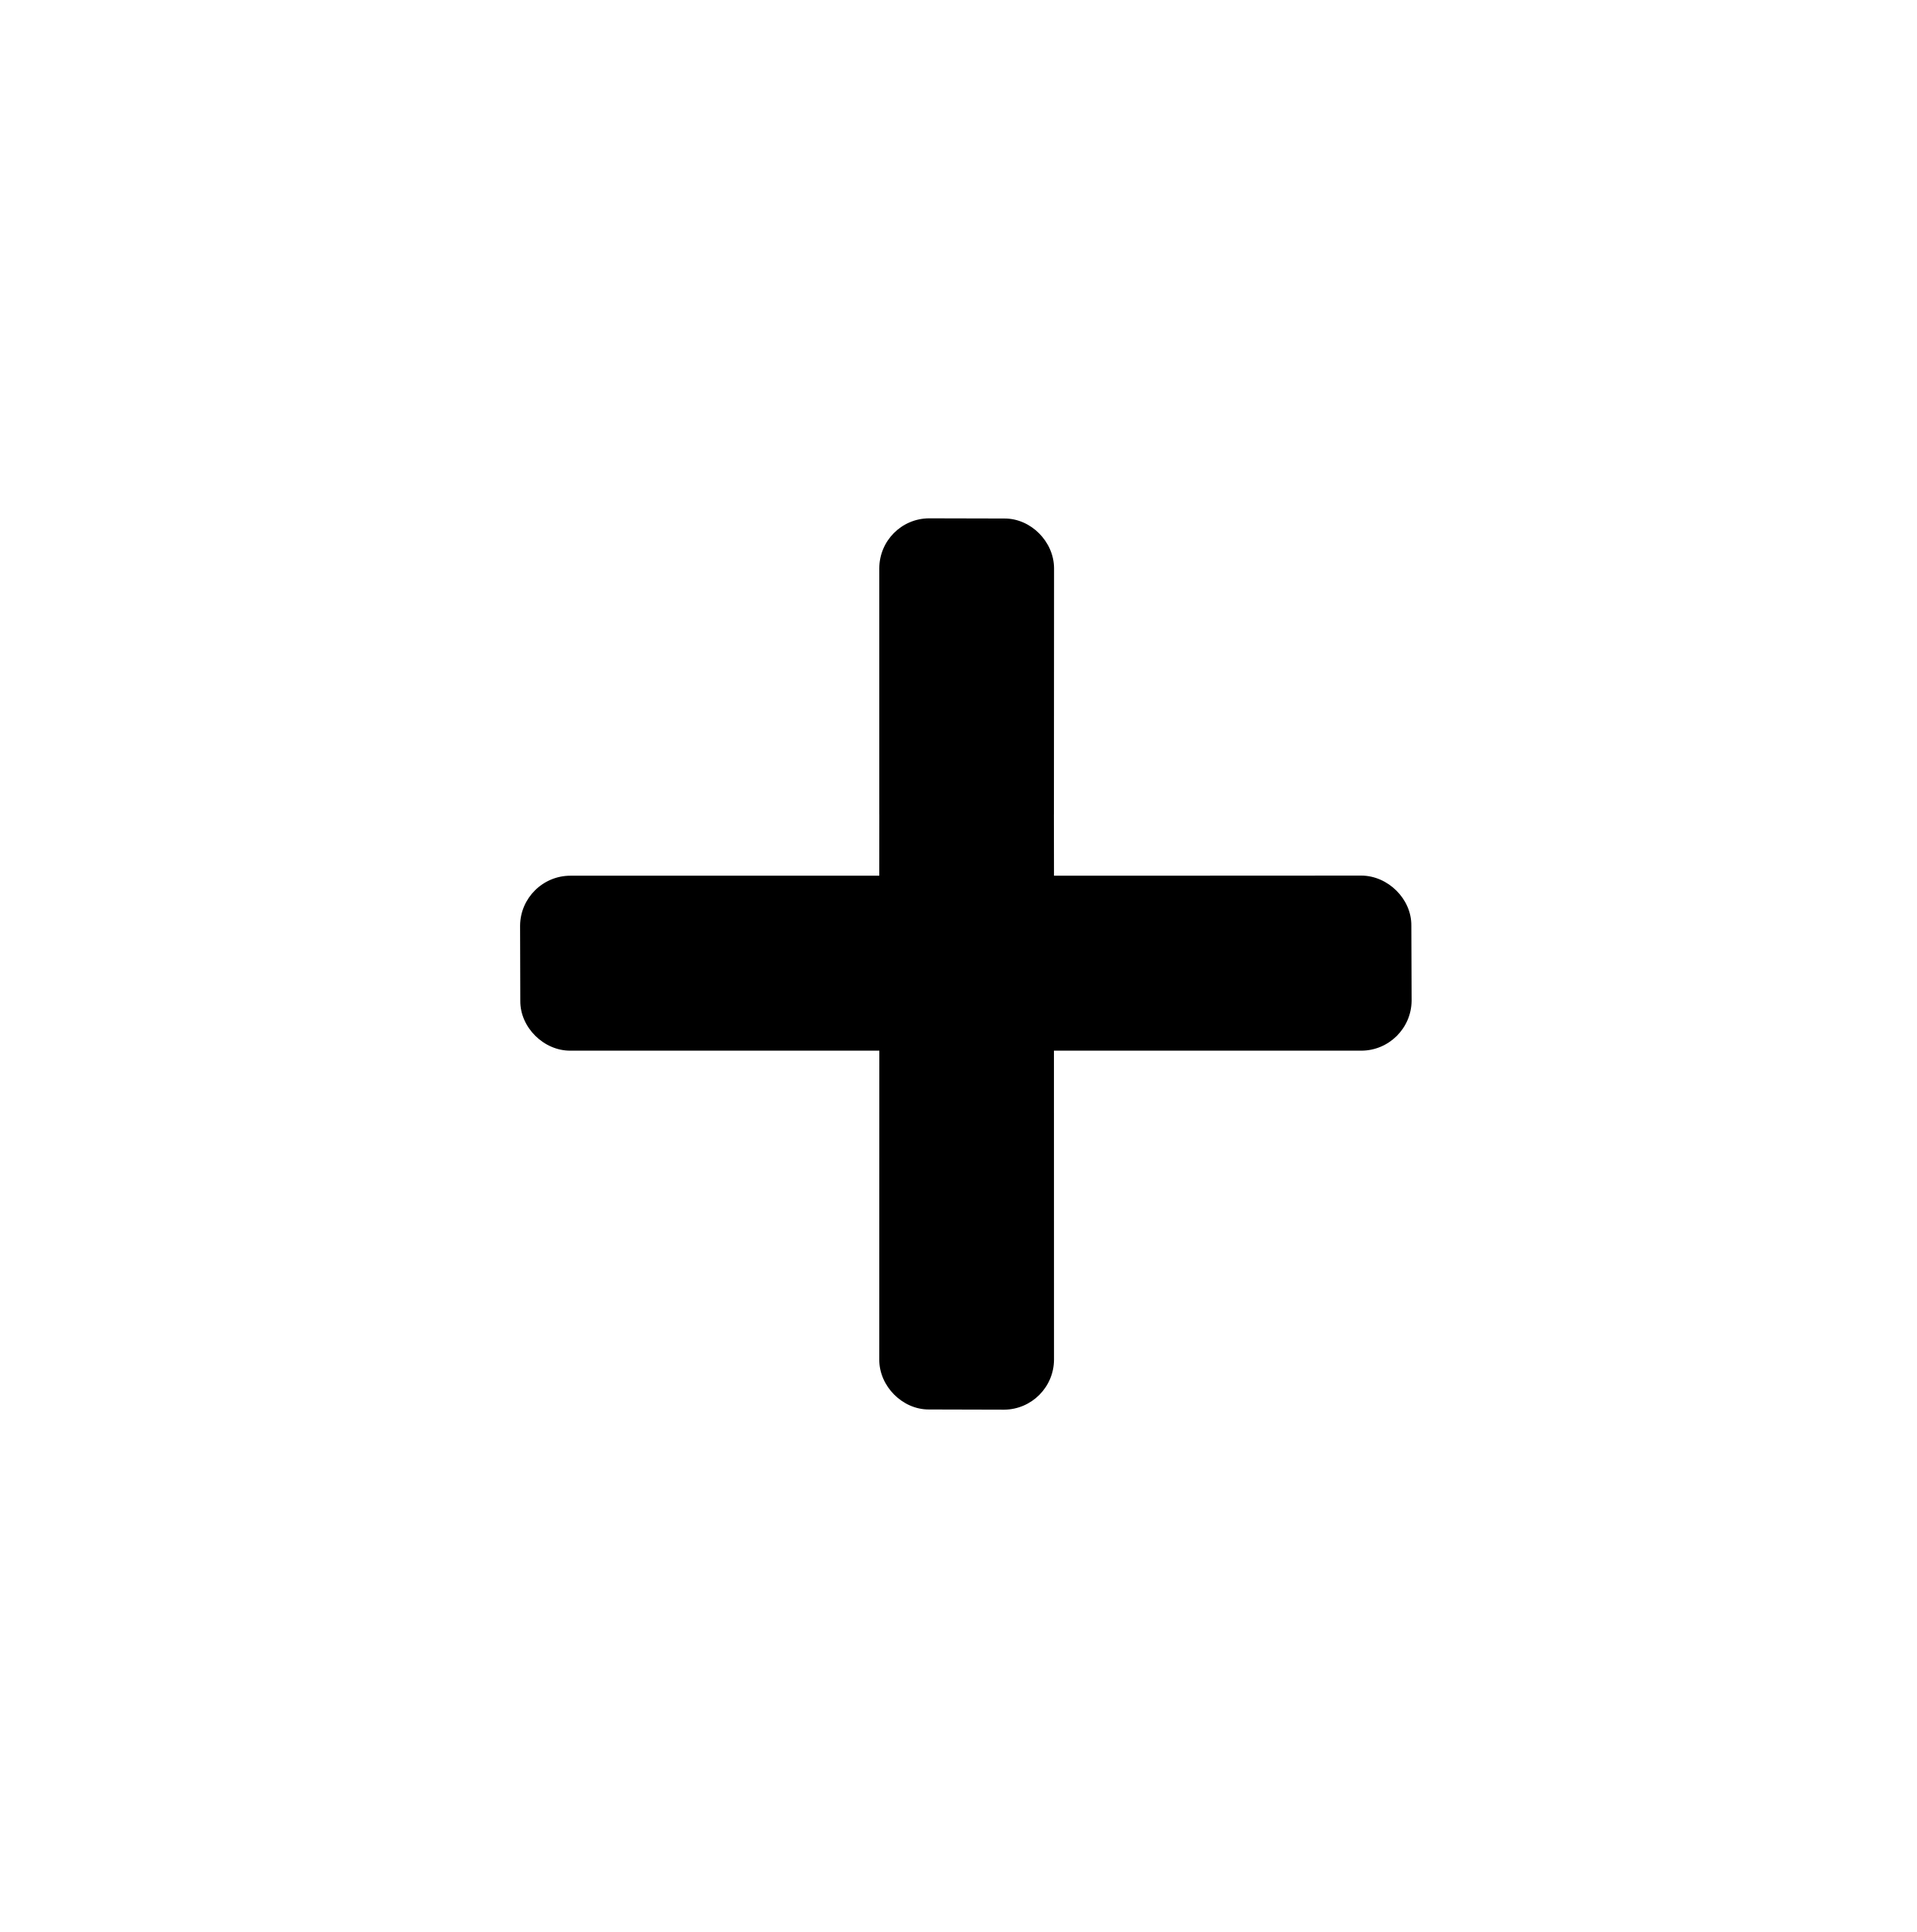
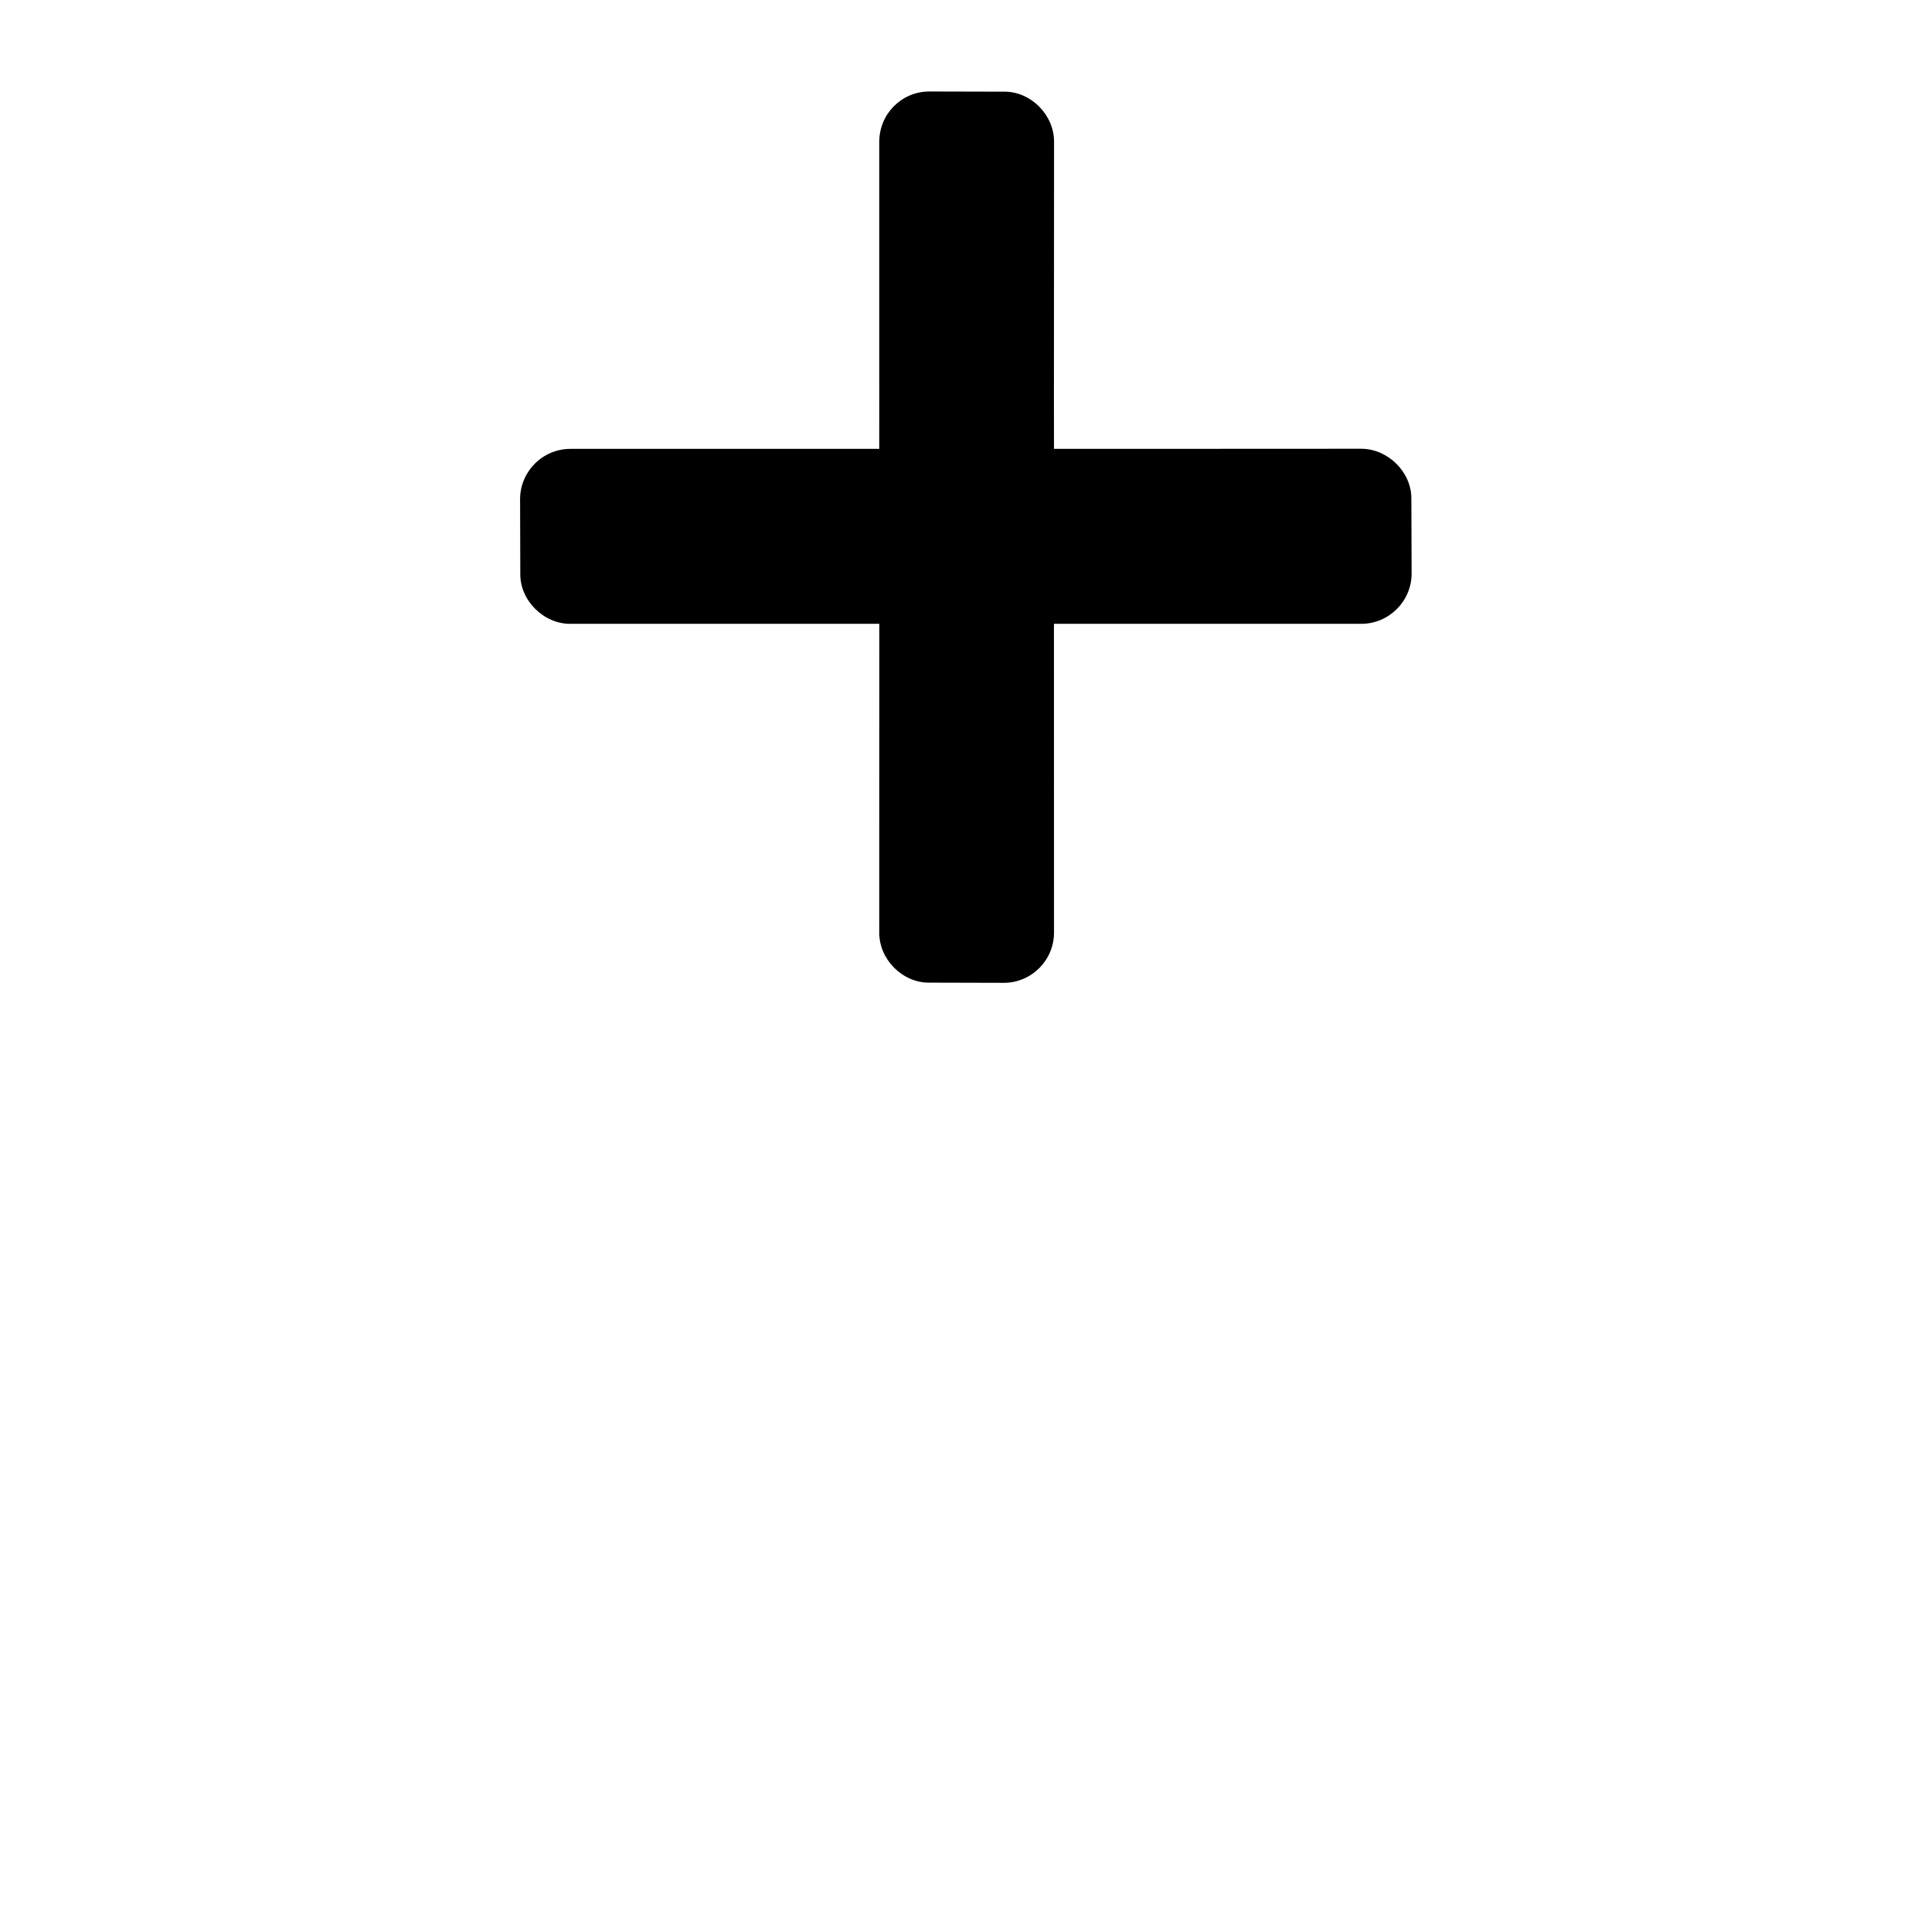
<svg xmlns="http://www.w3.org/2000/svg" version="1.1" id="Layer_2" x="0px" y="0px" width="128px" height="129px" viewBox="0 0 128 129" enable-background="new 0 0 128 129" xml:space="preserve">
-   <path d="M70.388,90.776l-0.004-20.623h4.102l0,0h16.42c1.834,0,3.344-1.484,3.363-3.33l-0.018-5.024  c0.018-1.776-1.562-3.331-3.342-3.336l-16.426,0.008l0,0h-4.096l-0.006-4.096h0.002l0.008-16.423  c-0.002-1.783-1.549-3.343-3.322-3.331l-5.031-0.012c-1.838,0.012-3.316,1.508-3.318,3.343v16.423h0.002l-0.004,4.096H38.095  c-1.844,0-3.348,1.494-3.363,3.333l0.014,5.023c-0.016,1.77,1.566,3.337,3.342,3.326h20.635l-0.004,20.627  c-0.008,1.775,1.547,3.343,3.32,3.331l5.027,0.013C68.903,94.106,70.384,92.608,70.388,90.776z" />
+   <path d="M70.388,62.276l-0.004-20.623h4.102l0,0h16.42c1.834,0,3.344-1.484,3.363-3.33l-0.018-5.024  c0.018-1.776-1.562-3.331-3.342-3.336l-16.426,0.008l0,0h-4.096l-0.006-4.096h0.002l0.008-16.423  c-0.002-1.783-1.549-3.343-3.322-3.331l-5.031-0.012C60.2,6.121,58.722,7.617,58.72,9.452v16.423h0.002l-0.004,4.096H38.095  c-1.844,0-3.348,1.494-3.363,3.333l0.014,5.023c-0.016,1.77,1.566,3.337,3.342,3.326h20.635l-0.004,20.627  c-0.008,1.775,1.547,3.343,3.32,3.331l5.027,0.013C68.903,65.606,70.384,64.108,70.388,62.276z" />
</svg>
